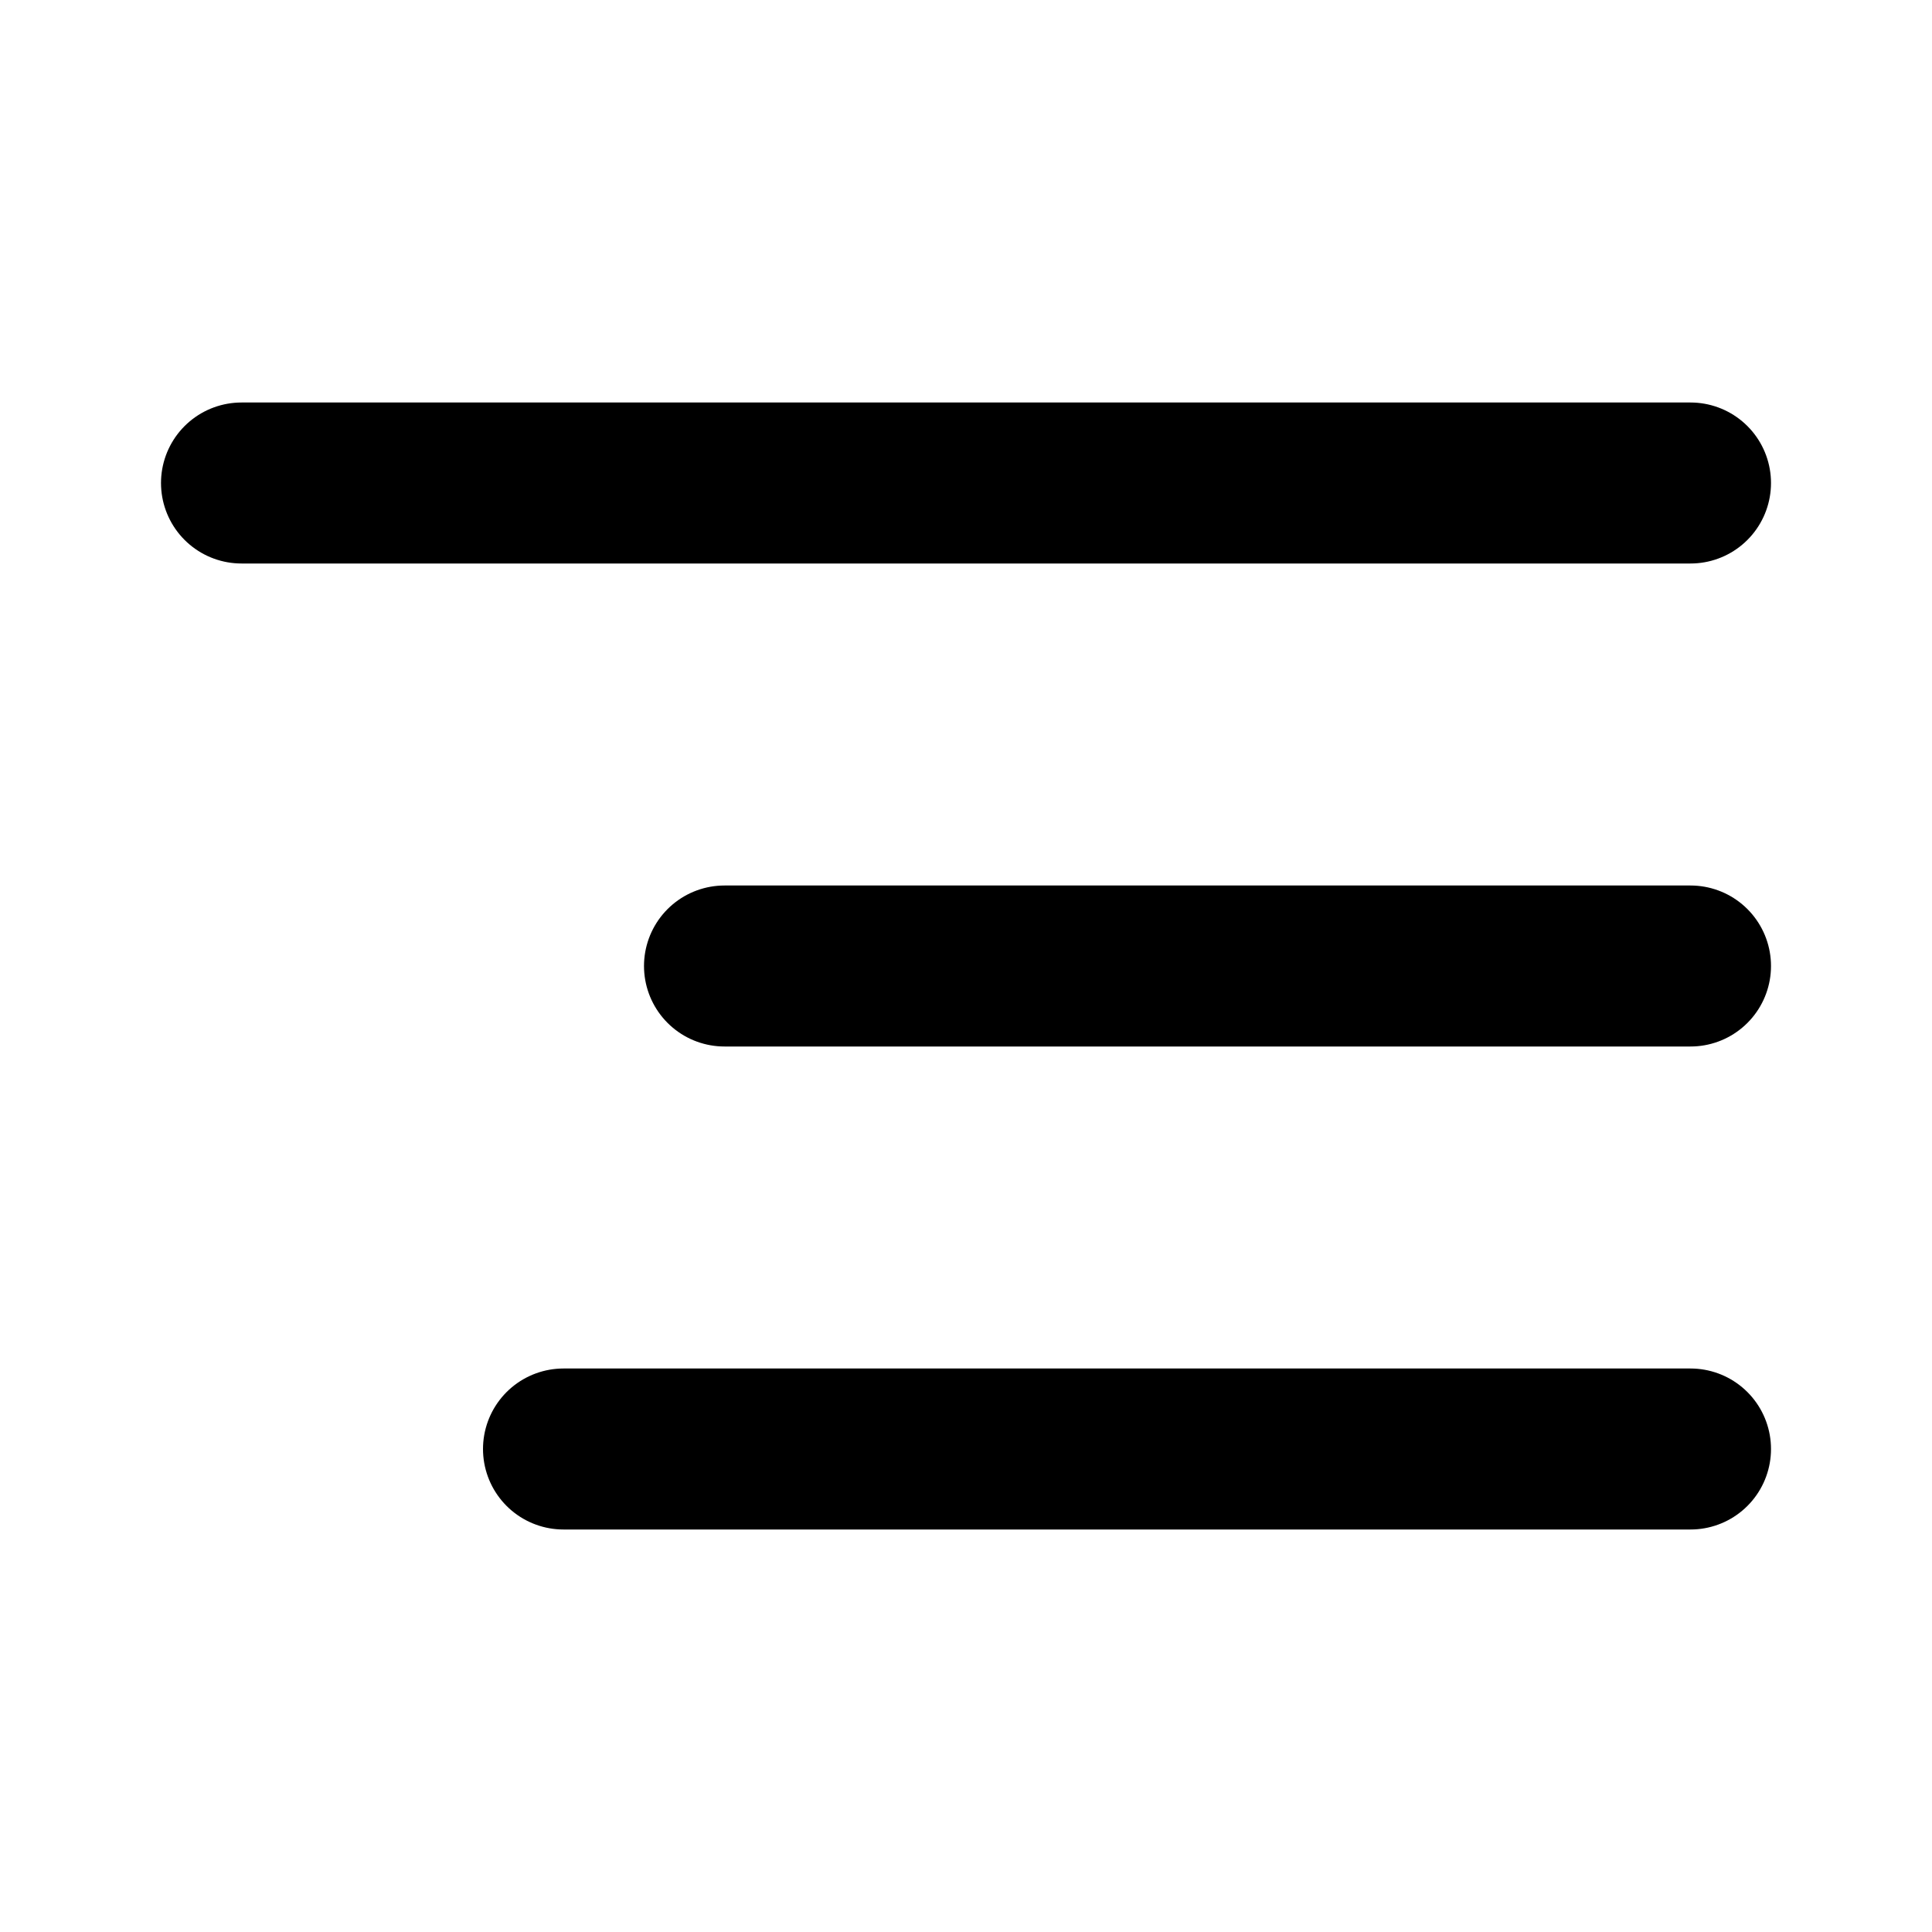
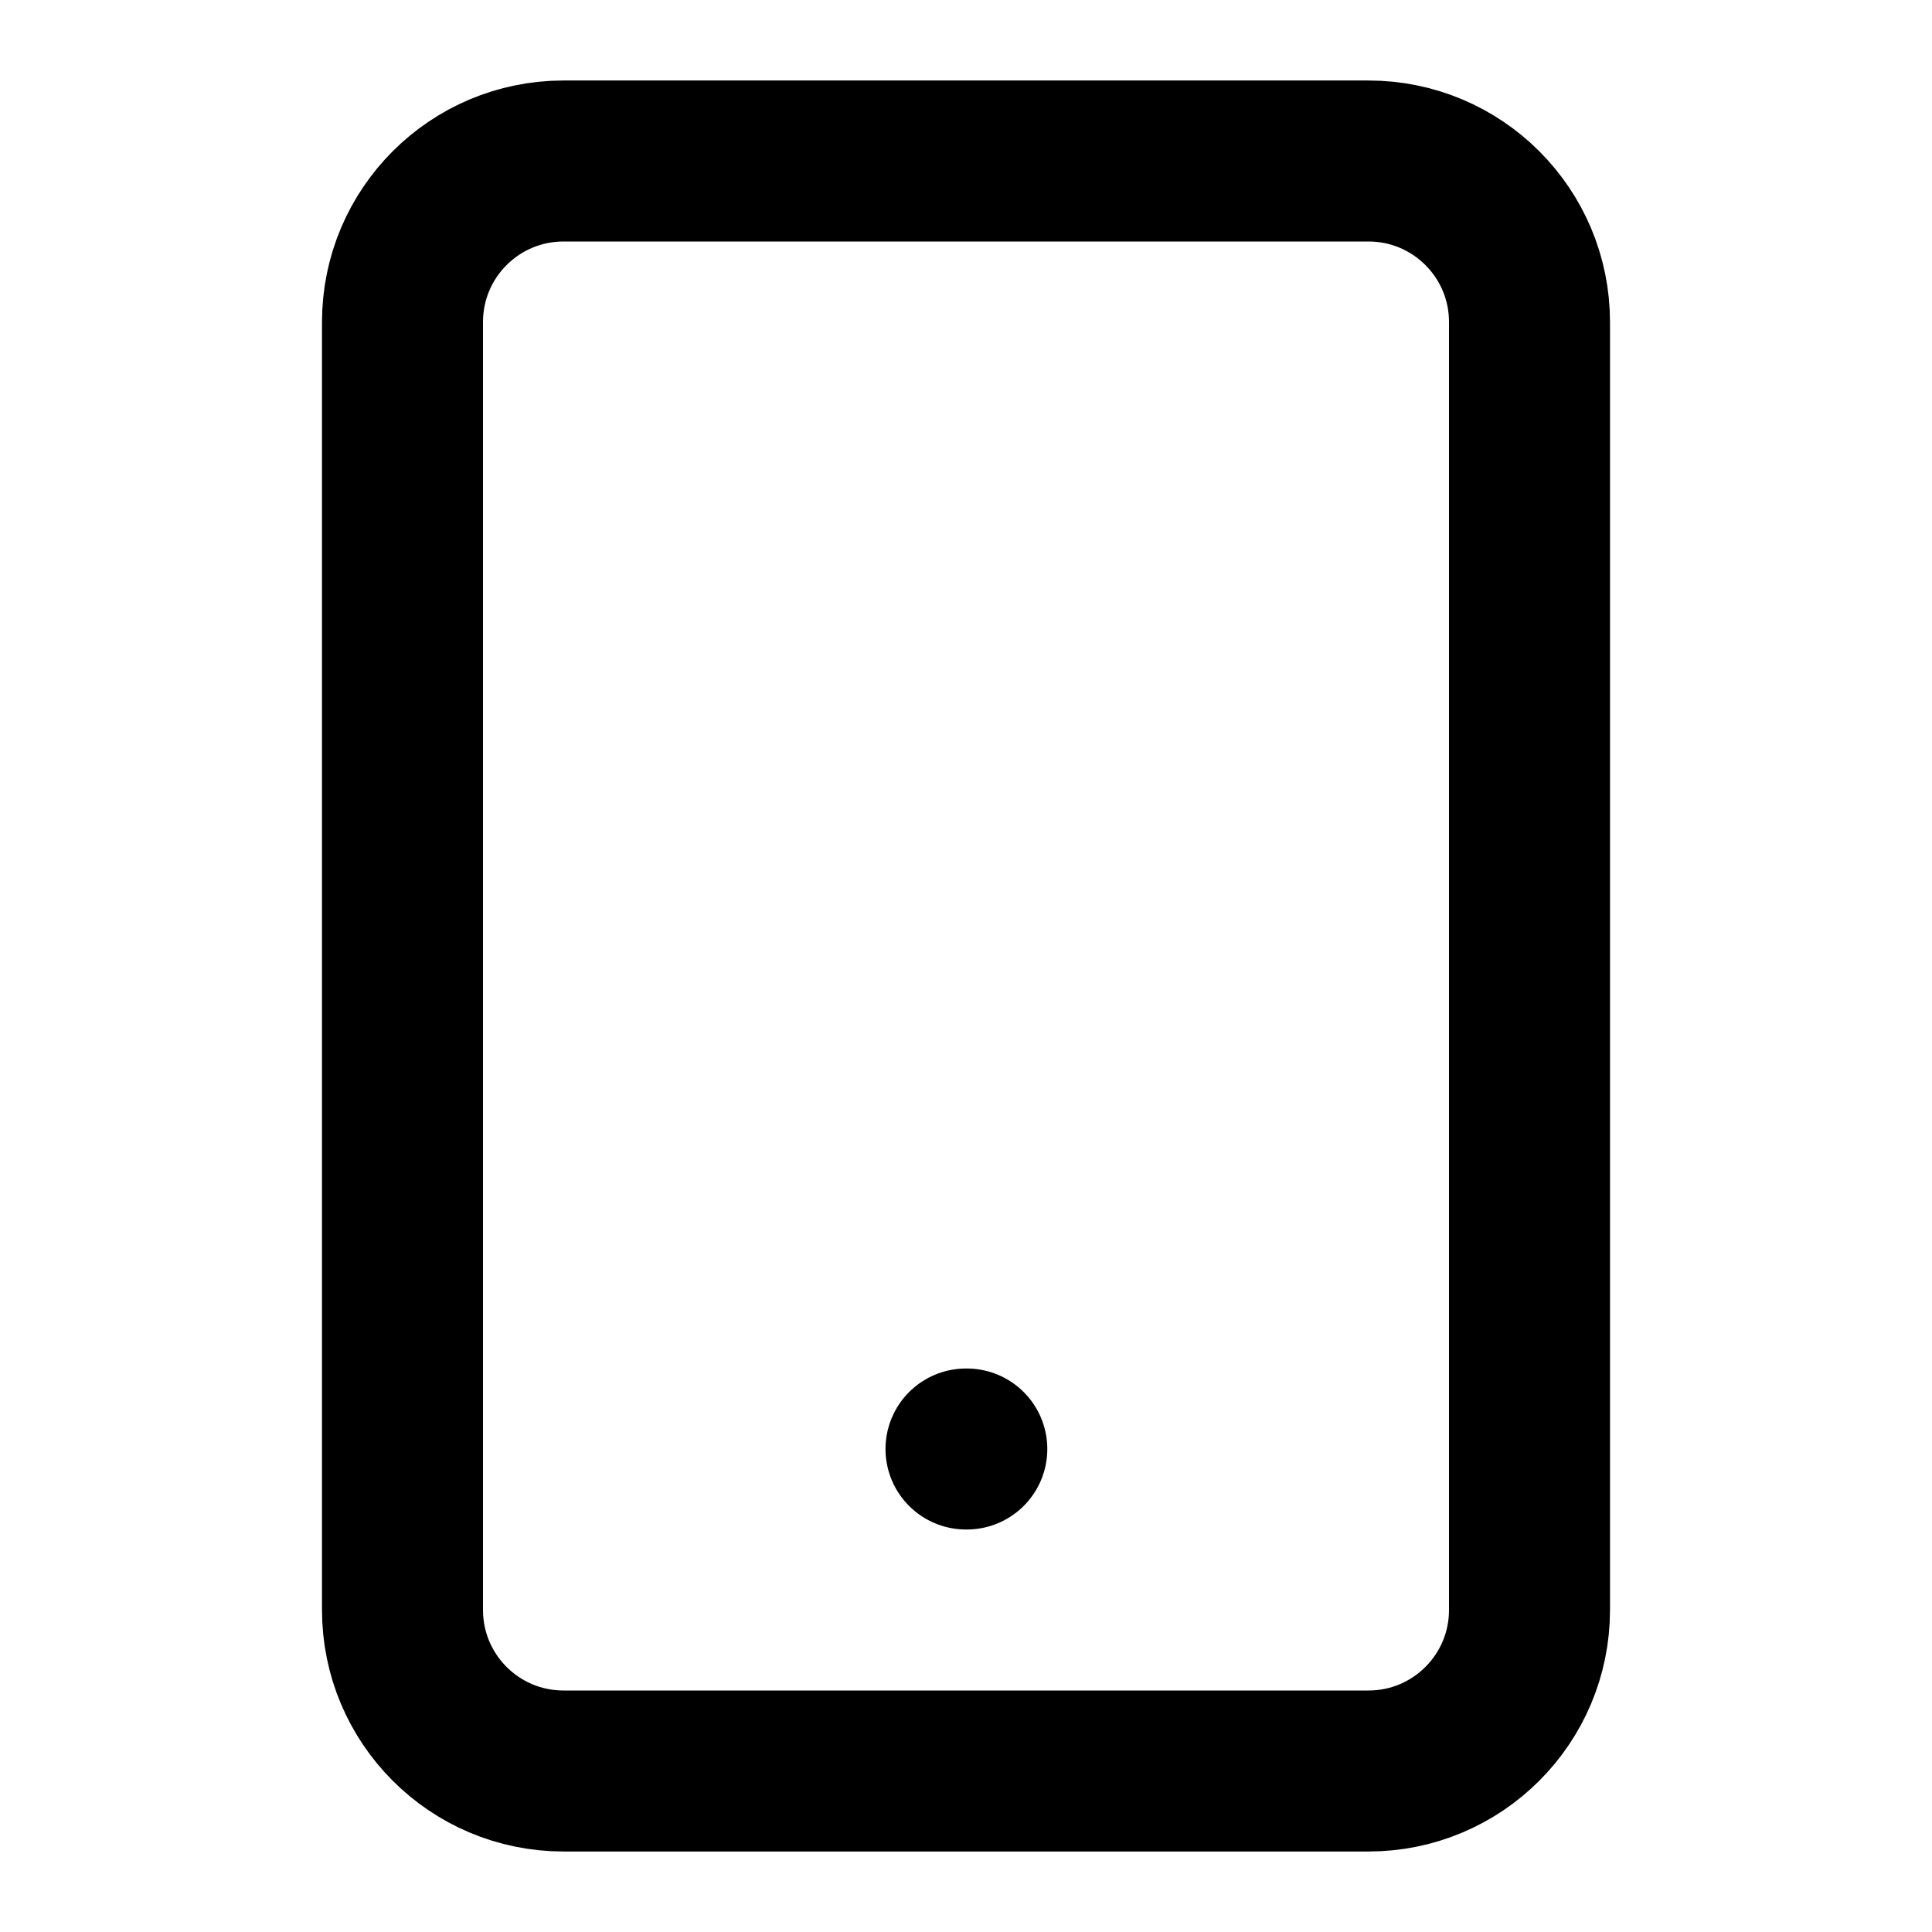
- <svg xmlns="http://www.w3.org/2000/svg" class="lucide lucide-align-right" width="24" height="24" viewBox="0 0 24 24" fill="none" stroke="currentColor" stroke-width="2" stroke-linecap="round" stroke-linejoin="round">
-   <path d="M21 12H9" />
-   <path d="M21 18H7" />
-   <path d="M21 6H3" />
+ <svg xmlns="http://www.w3.org/2000/svg" class="lucide lucide-smartphone" width="24" height="24" viewBox="0 0 24 24" fill="none" stroke="currentColor" stroke-width="2" stroke-linecap="round" stroke-linejoin="round">
+   <rect width="14" height="20" x="5" y="2" rx="2" ry="2" />
+   <path d="M12 18h.01" />
</svg>
